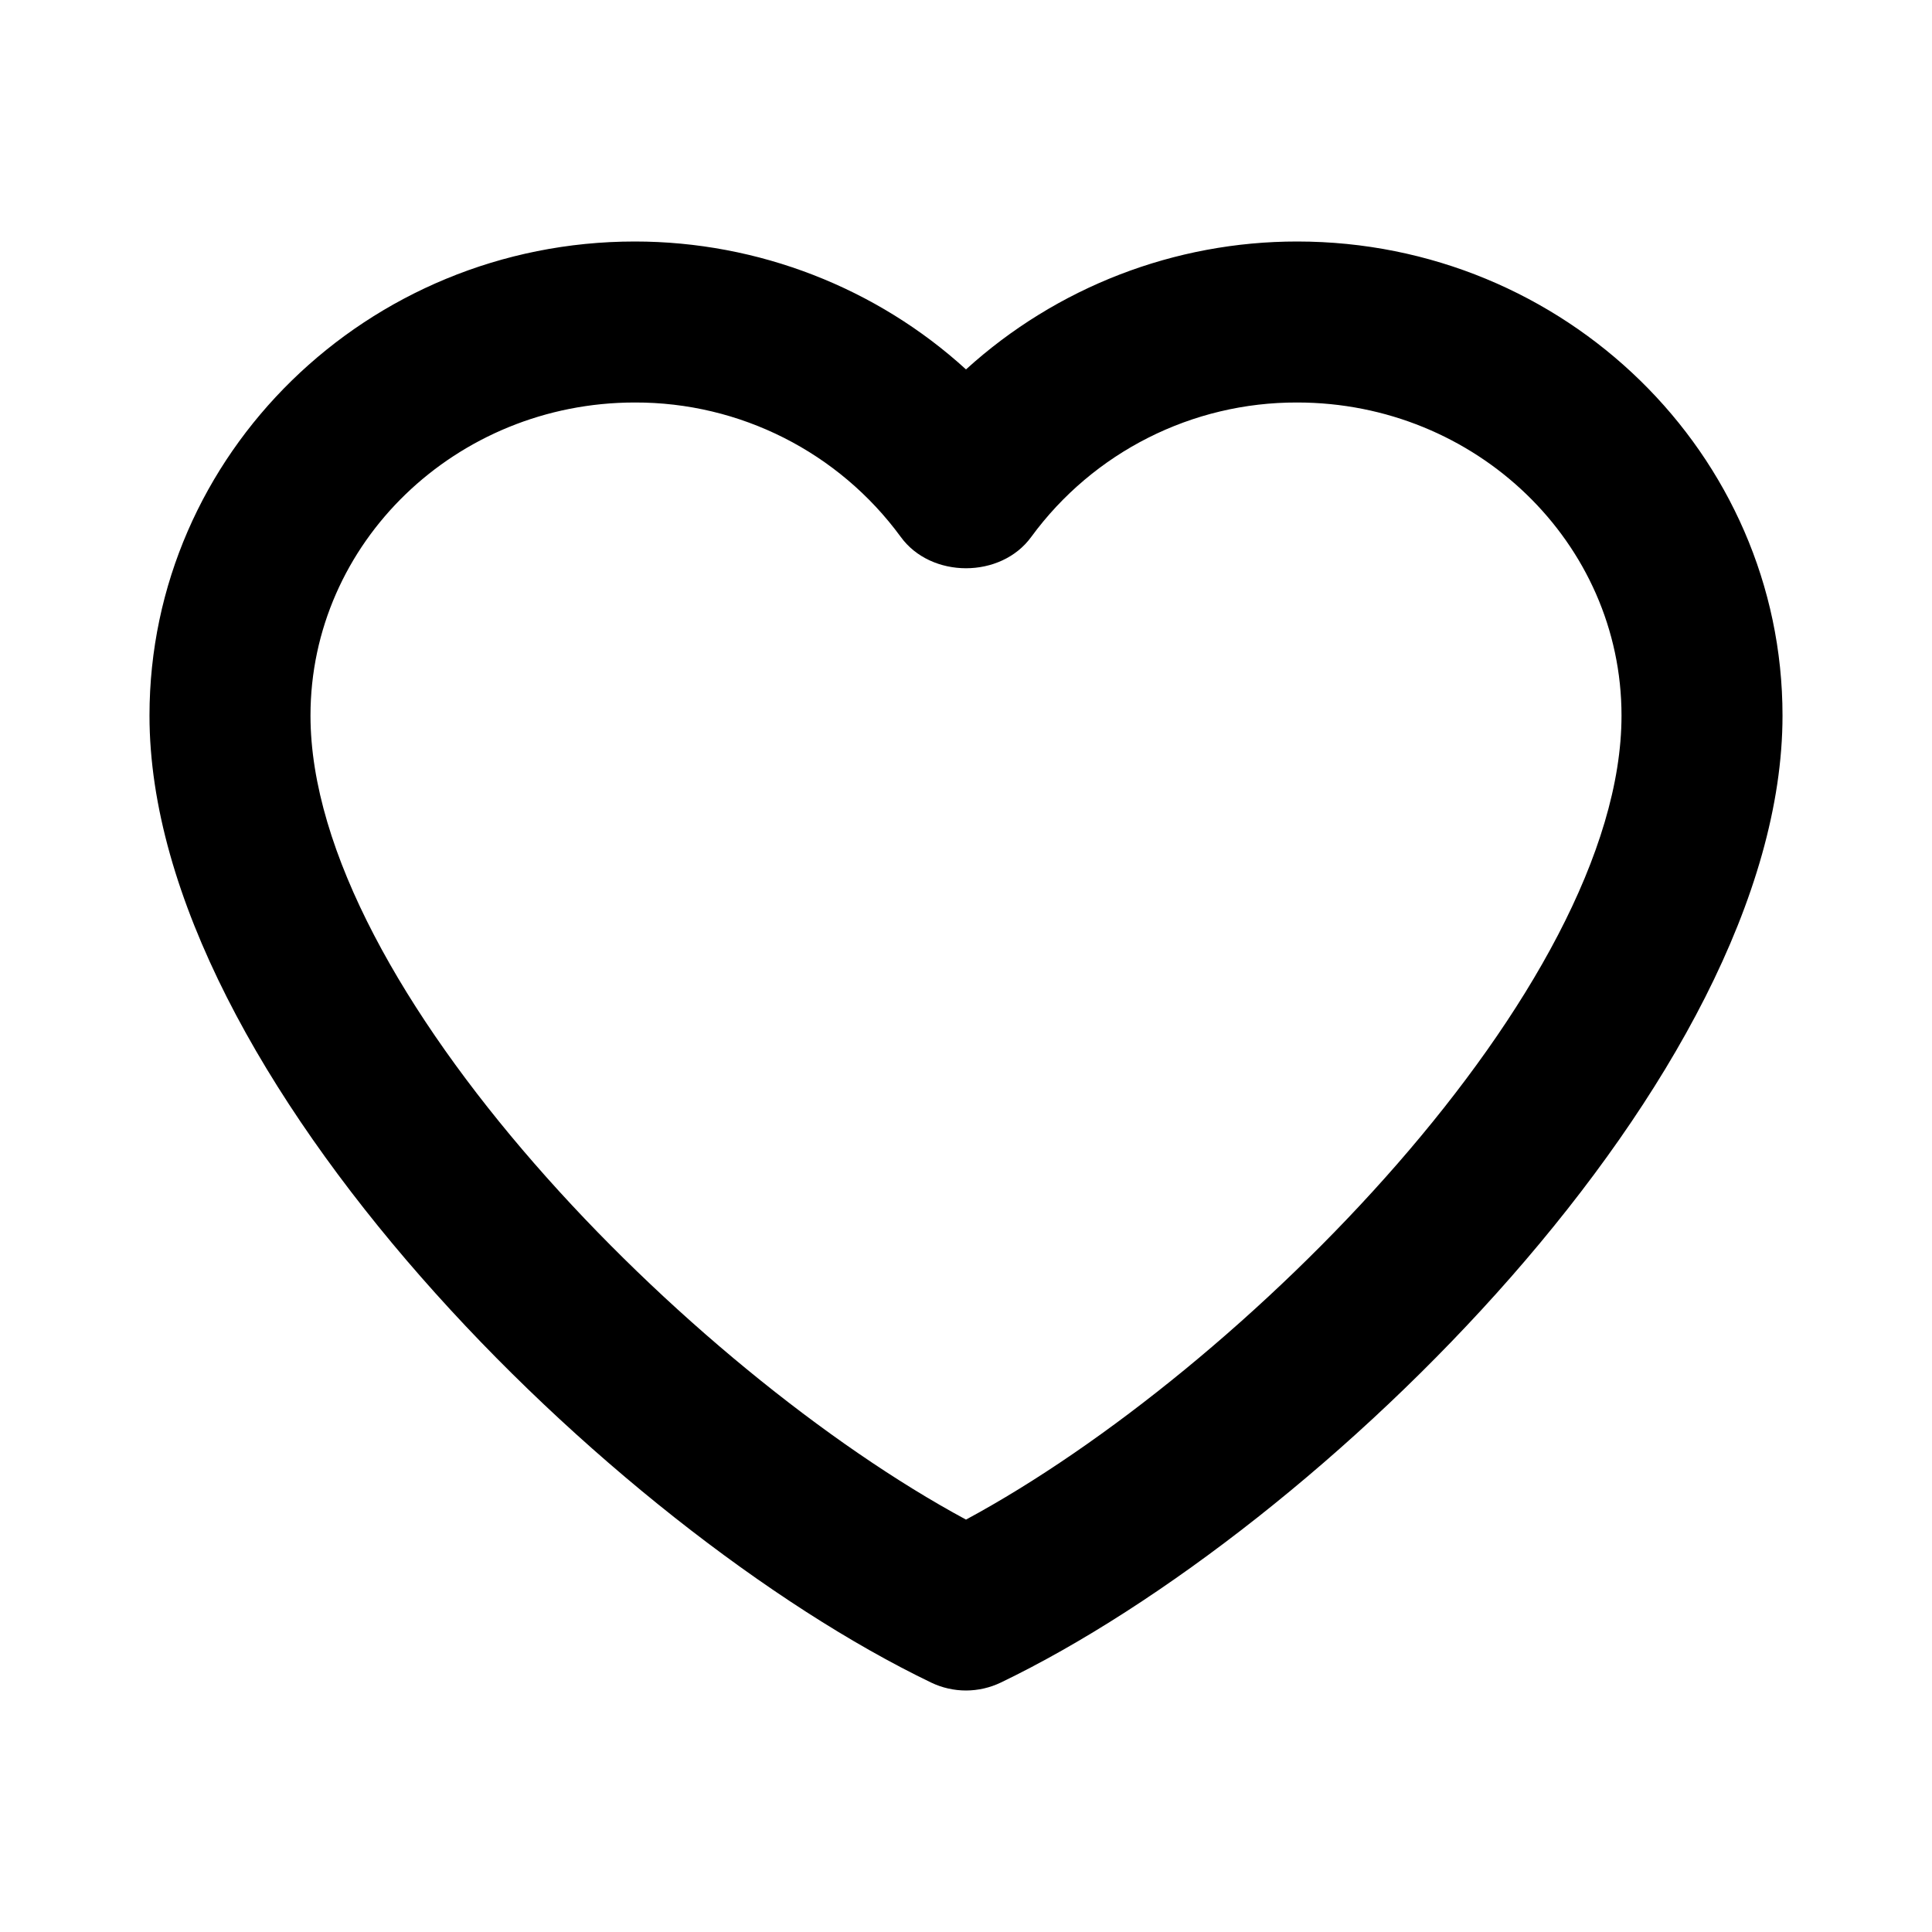
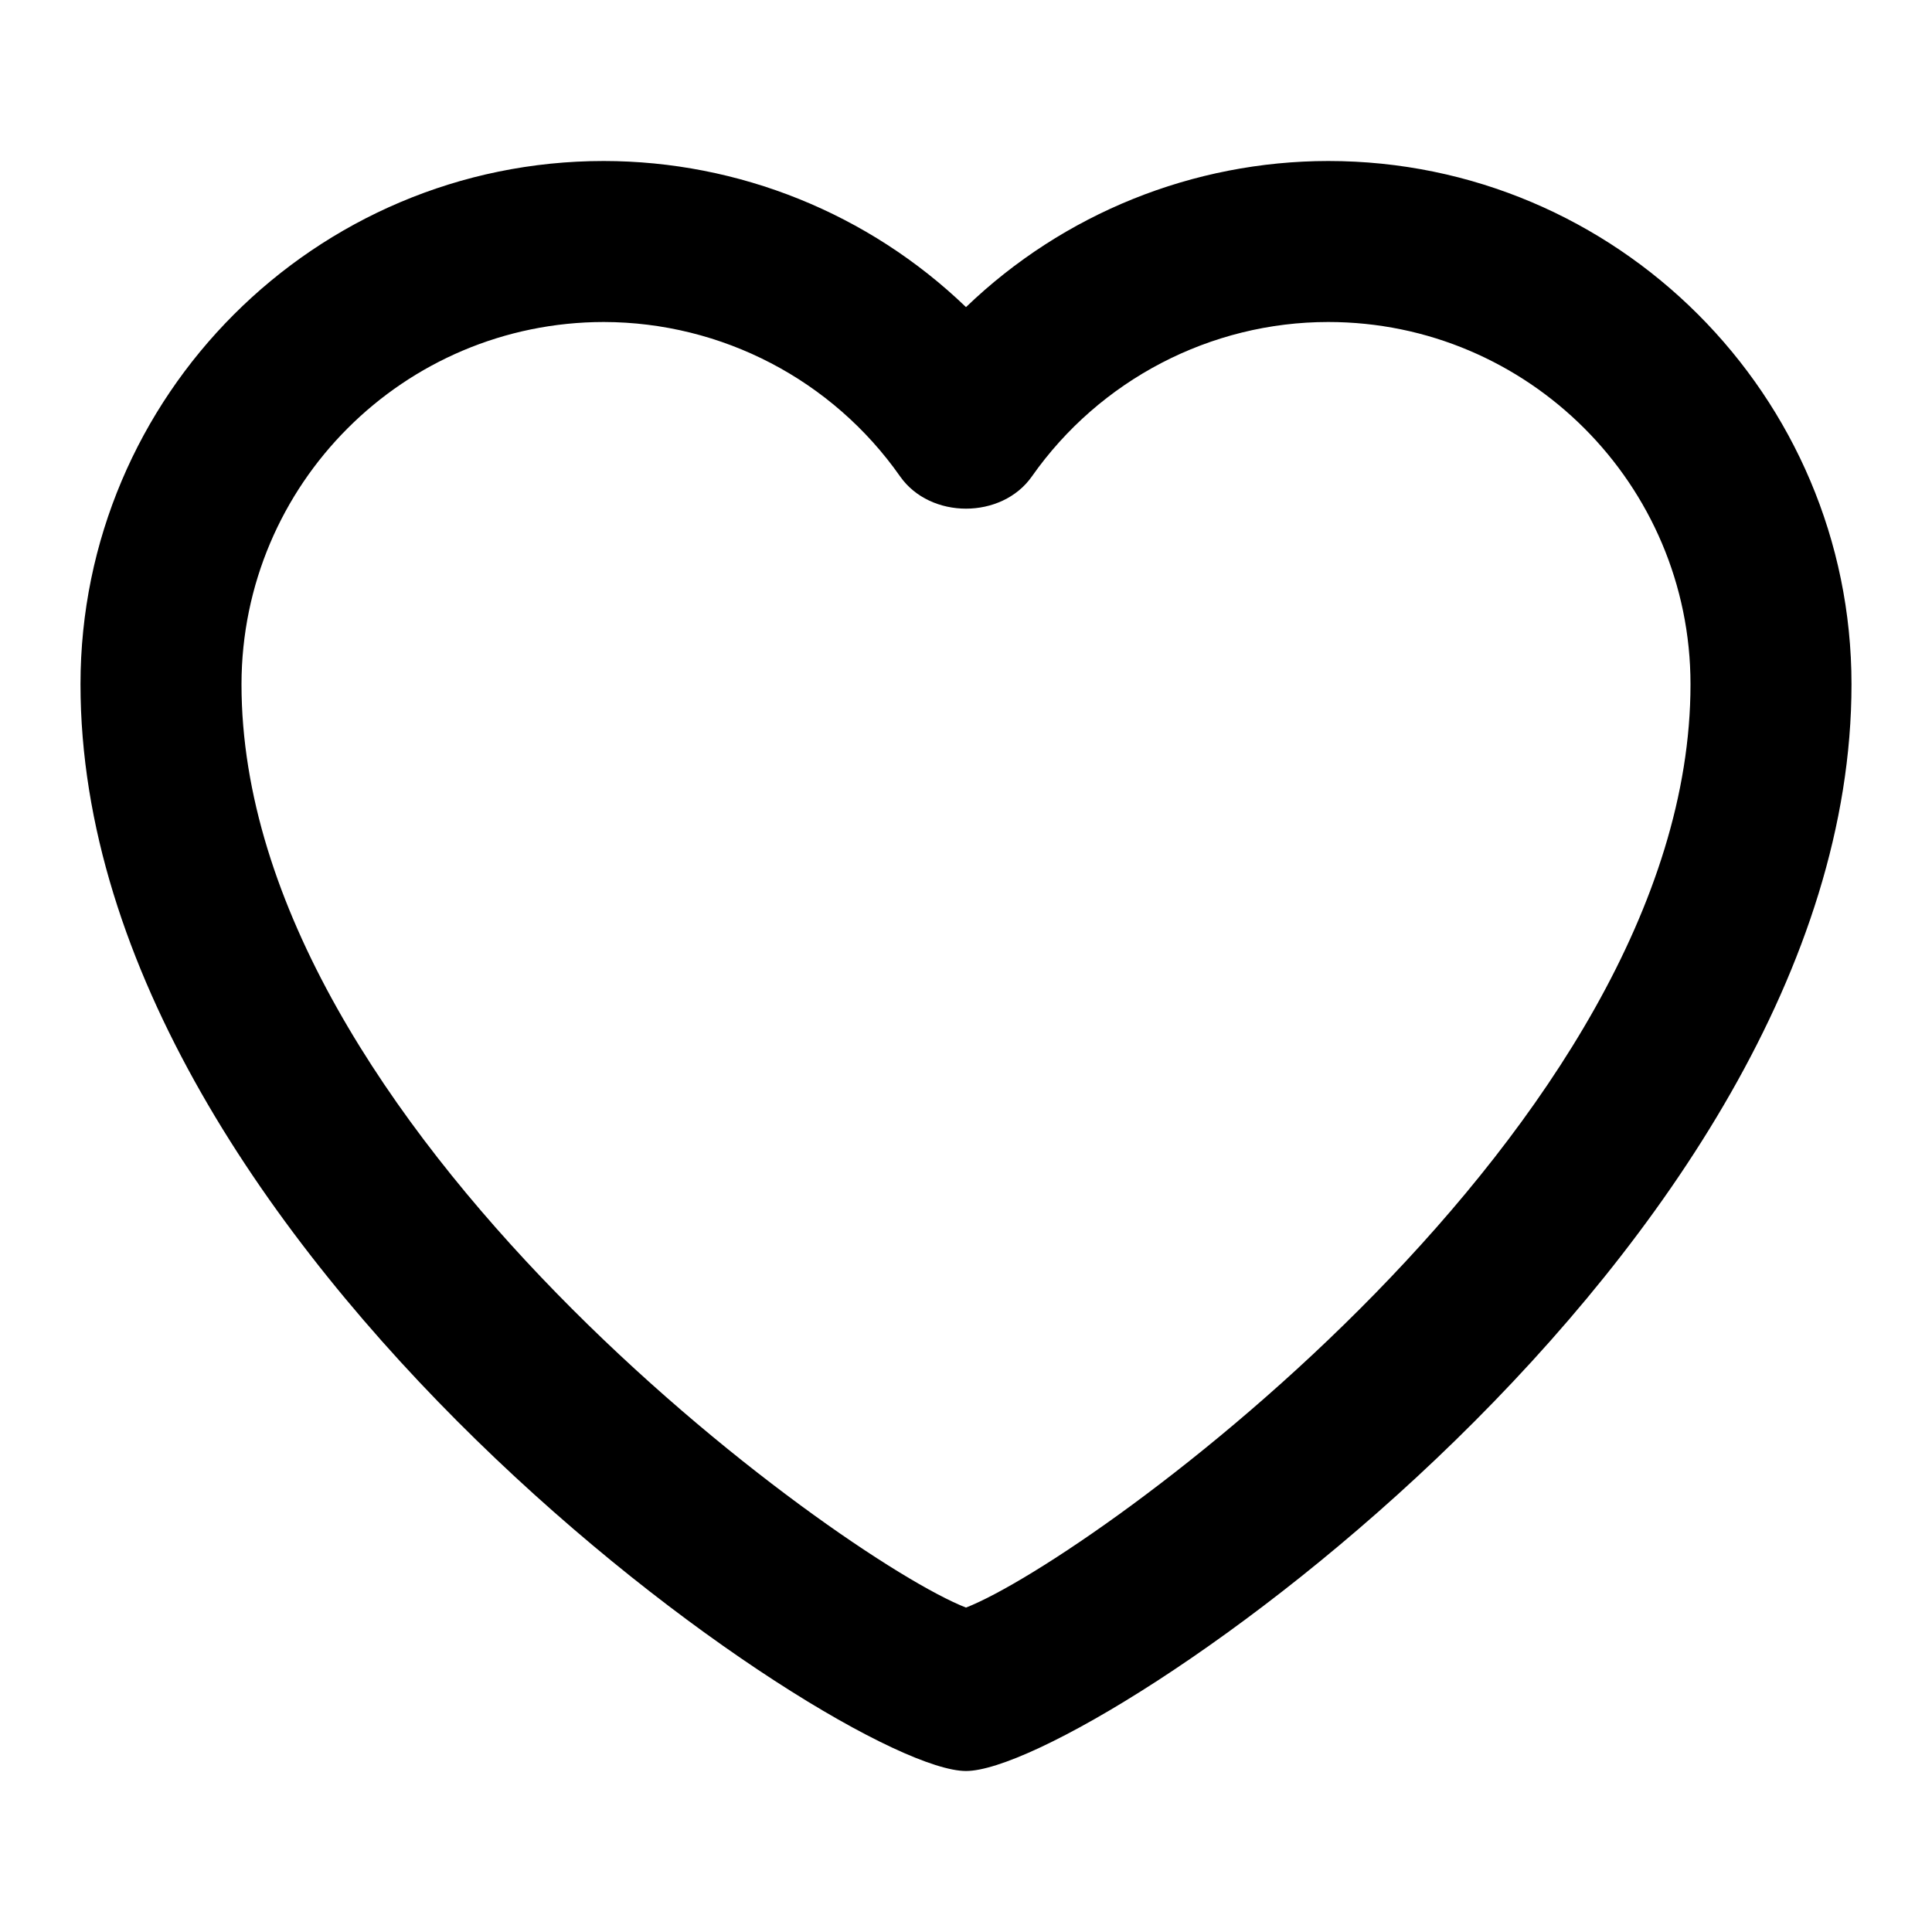
<svg xmlns="http://www.w3.org/2000/svg" viewBox="0 0 24 24">
-   <path d="M12 21c-.148 0-.297-.033-.434-.099-3.959-1.906-9.709-7.533-9.709-12.012C1.857 5.642 4.562 3 7.886 3c1.538 0 3.008.58 4.114 1.589A6.114 6.114 0 0 1 16.114 3c3.324 0 6.029 2.642 6.029 5.889 0 4.48-5.75 10.106-9.71 12.012A1.005 1.005 0 0 1 12 21ZM7.886 5C5.664 5 3.857 6.744 3.857 8.889c0 3.382 4.71 8.137 8.143 9.988 3.433-1.85 8.143-6.606 8.143-9.988C20.143 6.744 18.336 5 16.114 5a4.079 4.079 0 0 0-3.303 1.669c-.377.52-1.245.52-1.622 0A4.079 4.079 0 0 0 7.886 5Z" />
+   <path d="M12 22C10.444 22 1 15.535 1 8.5 1 4.916 3.916 2 7.5 2A6.5 6.5 0 0 1 12 3.815 6.5 6.5 0 0 1 16.5 2C20.084 2 23 4.916 23 8.5 23 15.535 13.557 22 12 22Zm.125-1.987Zm-.25 0ZM7.5 4A4.505 4.505 0 0 0 3 8.5c0 5.491 7.441 10.862 9 11.47 1.559-.608 9-5.979 9-11.47C21 6.019 18.981 4 16.5 4c-1.46 0-2.838.717-3.682 1.919-.375.533-1.261.533-1.636 0A4.506 4.506 0 0 0 7.5 4Z" />
</svg>
